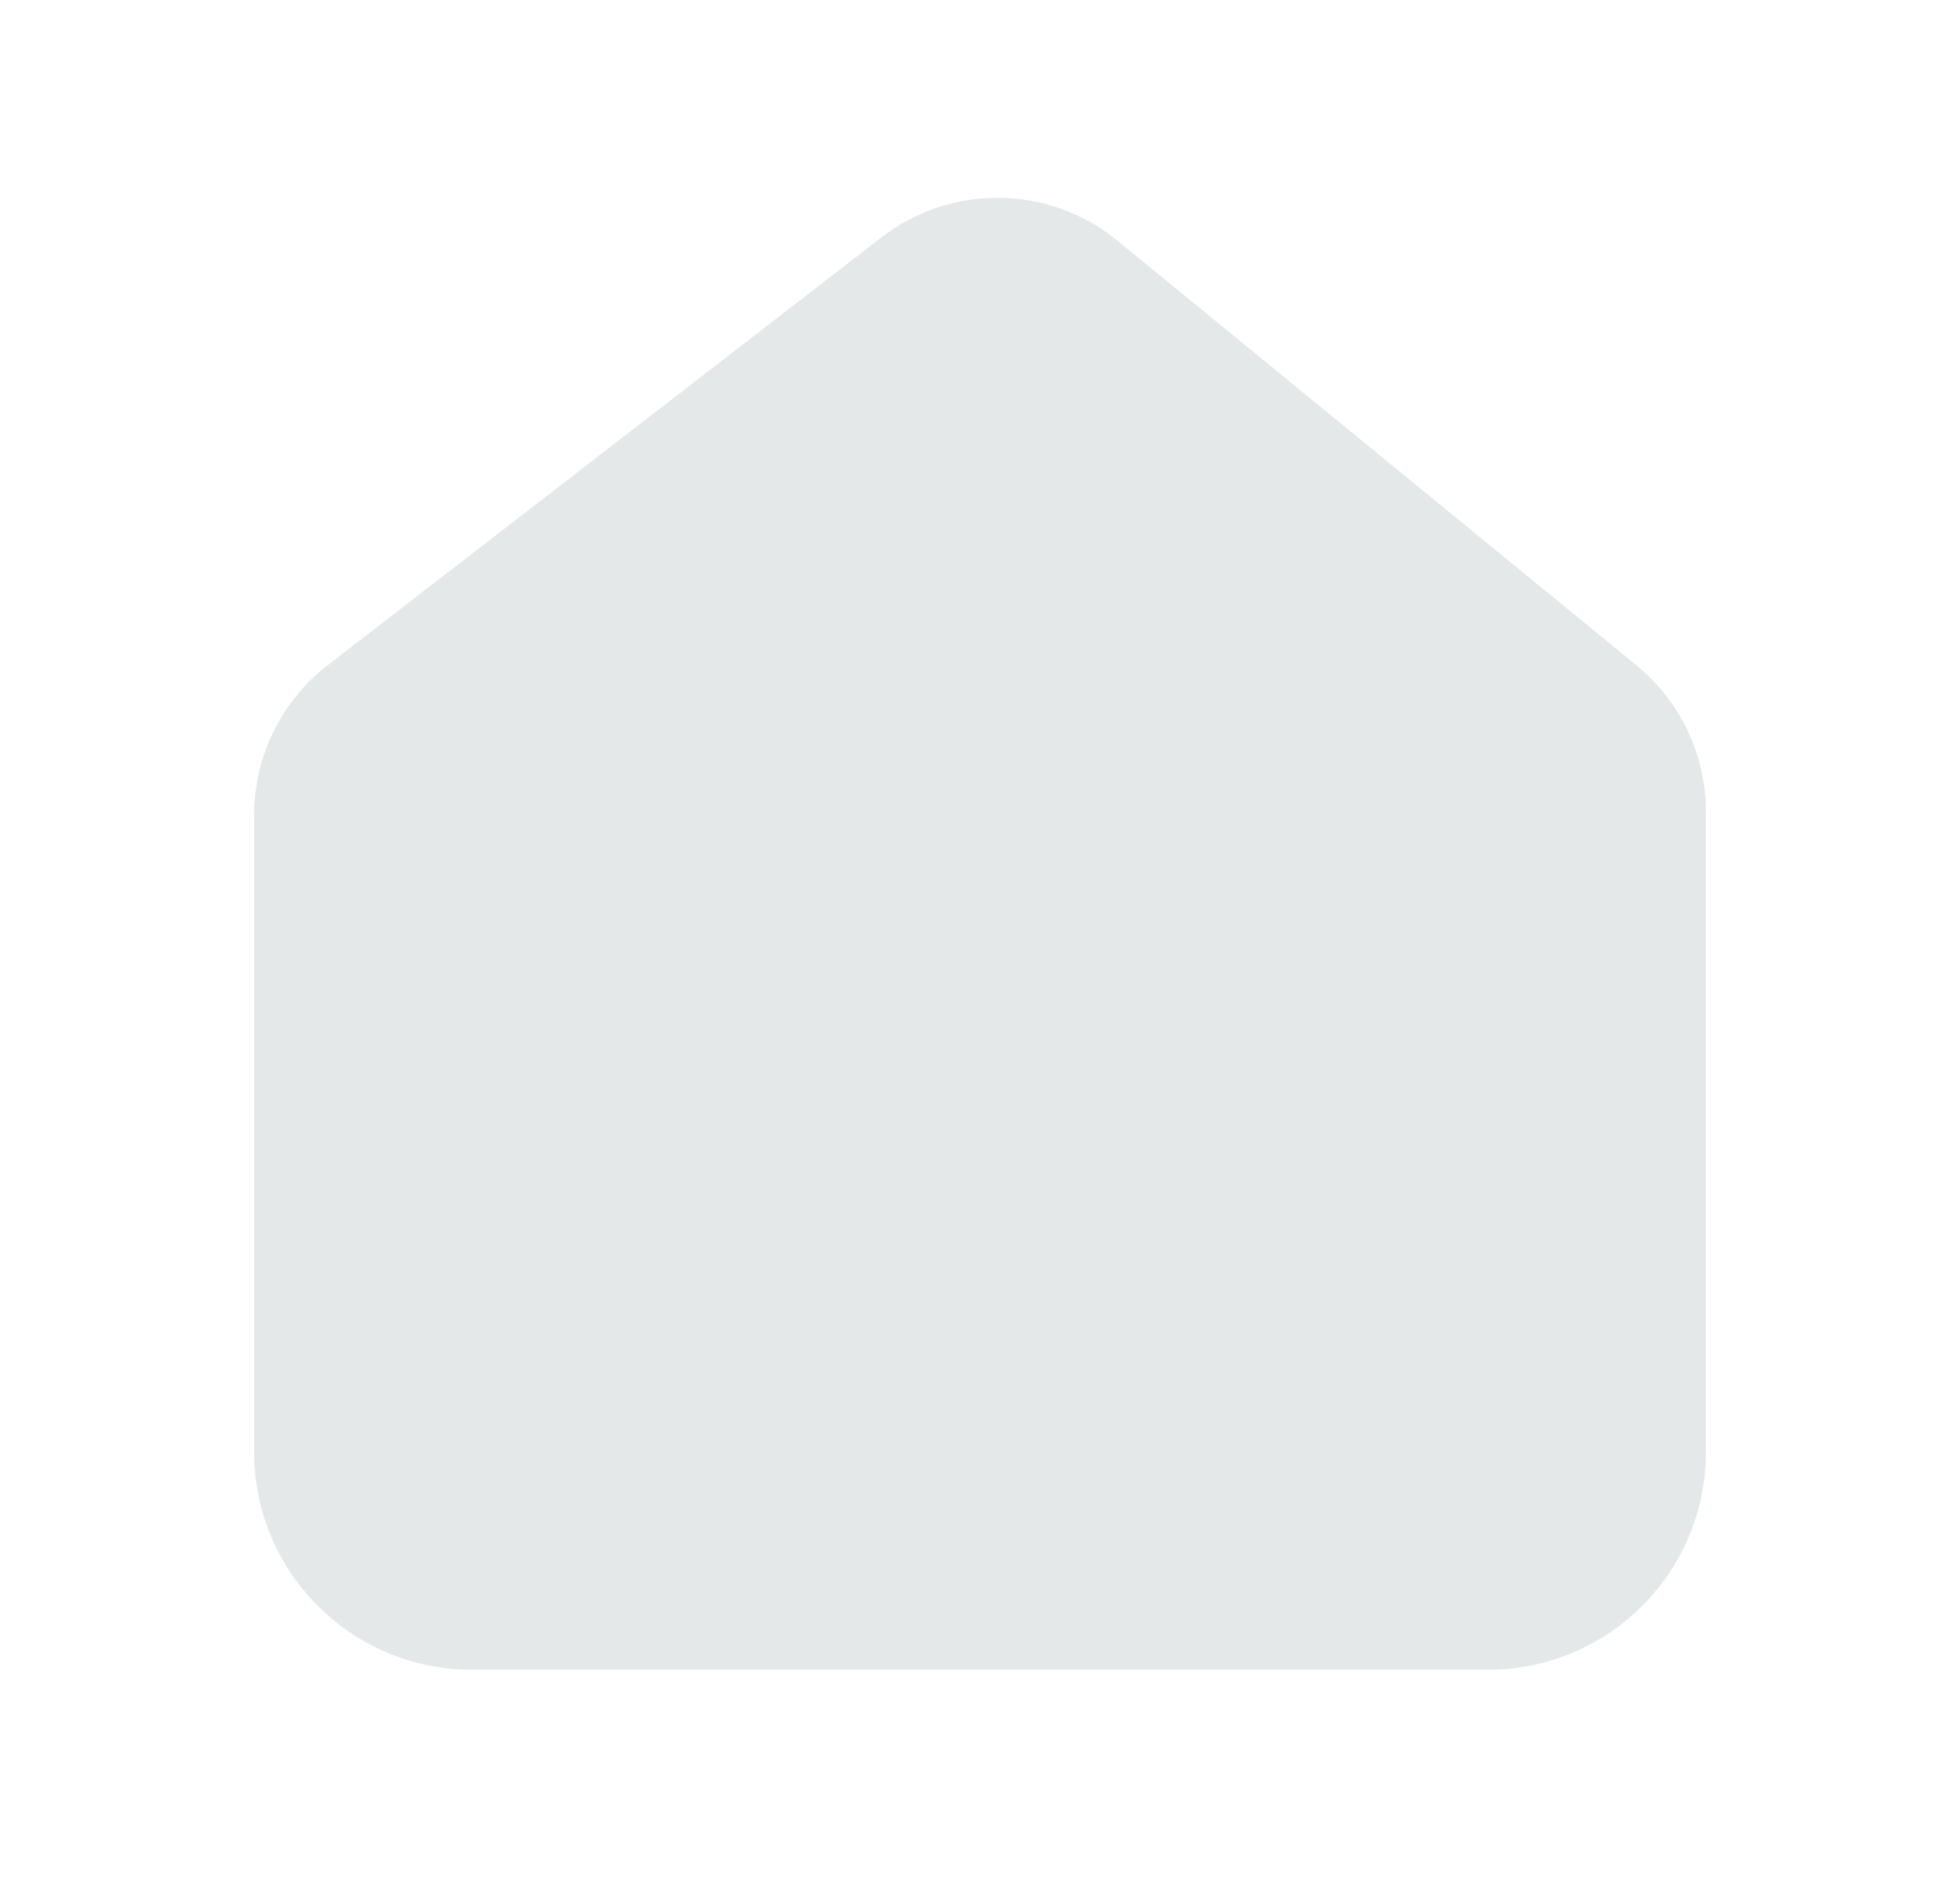
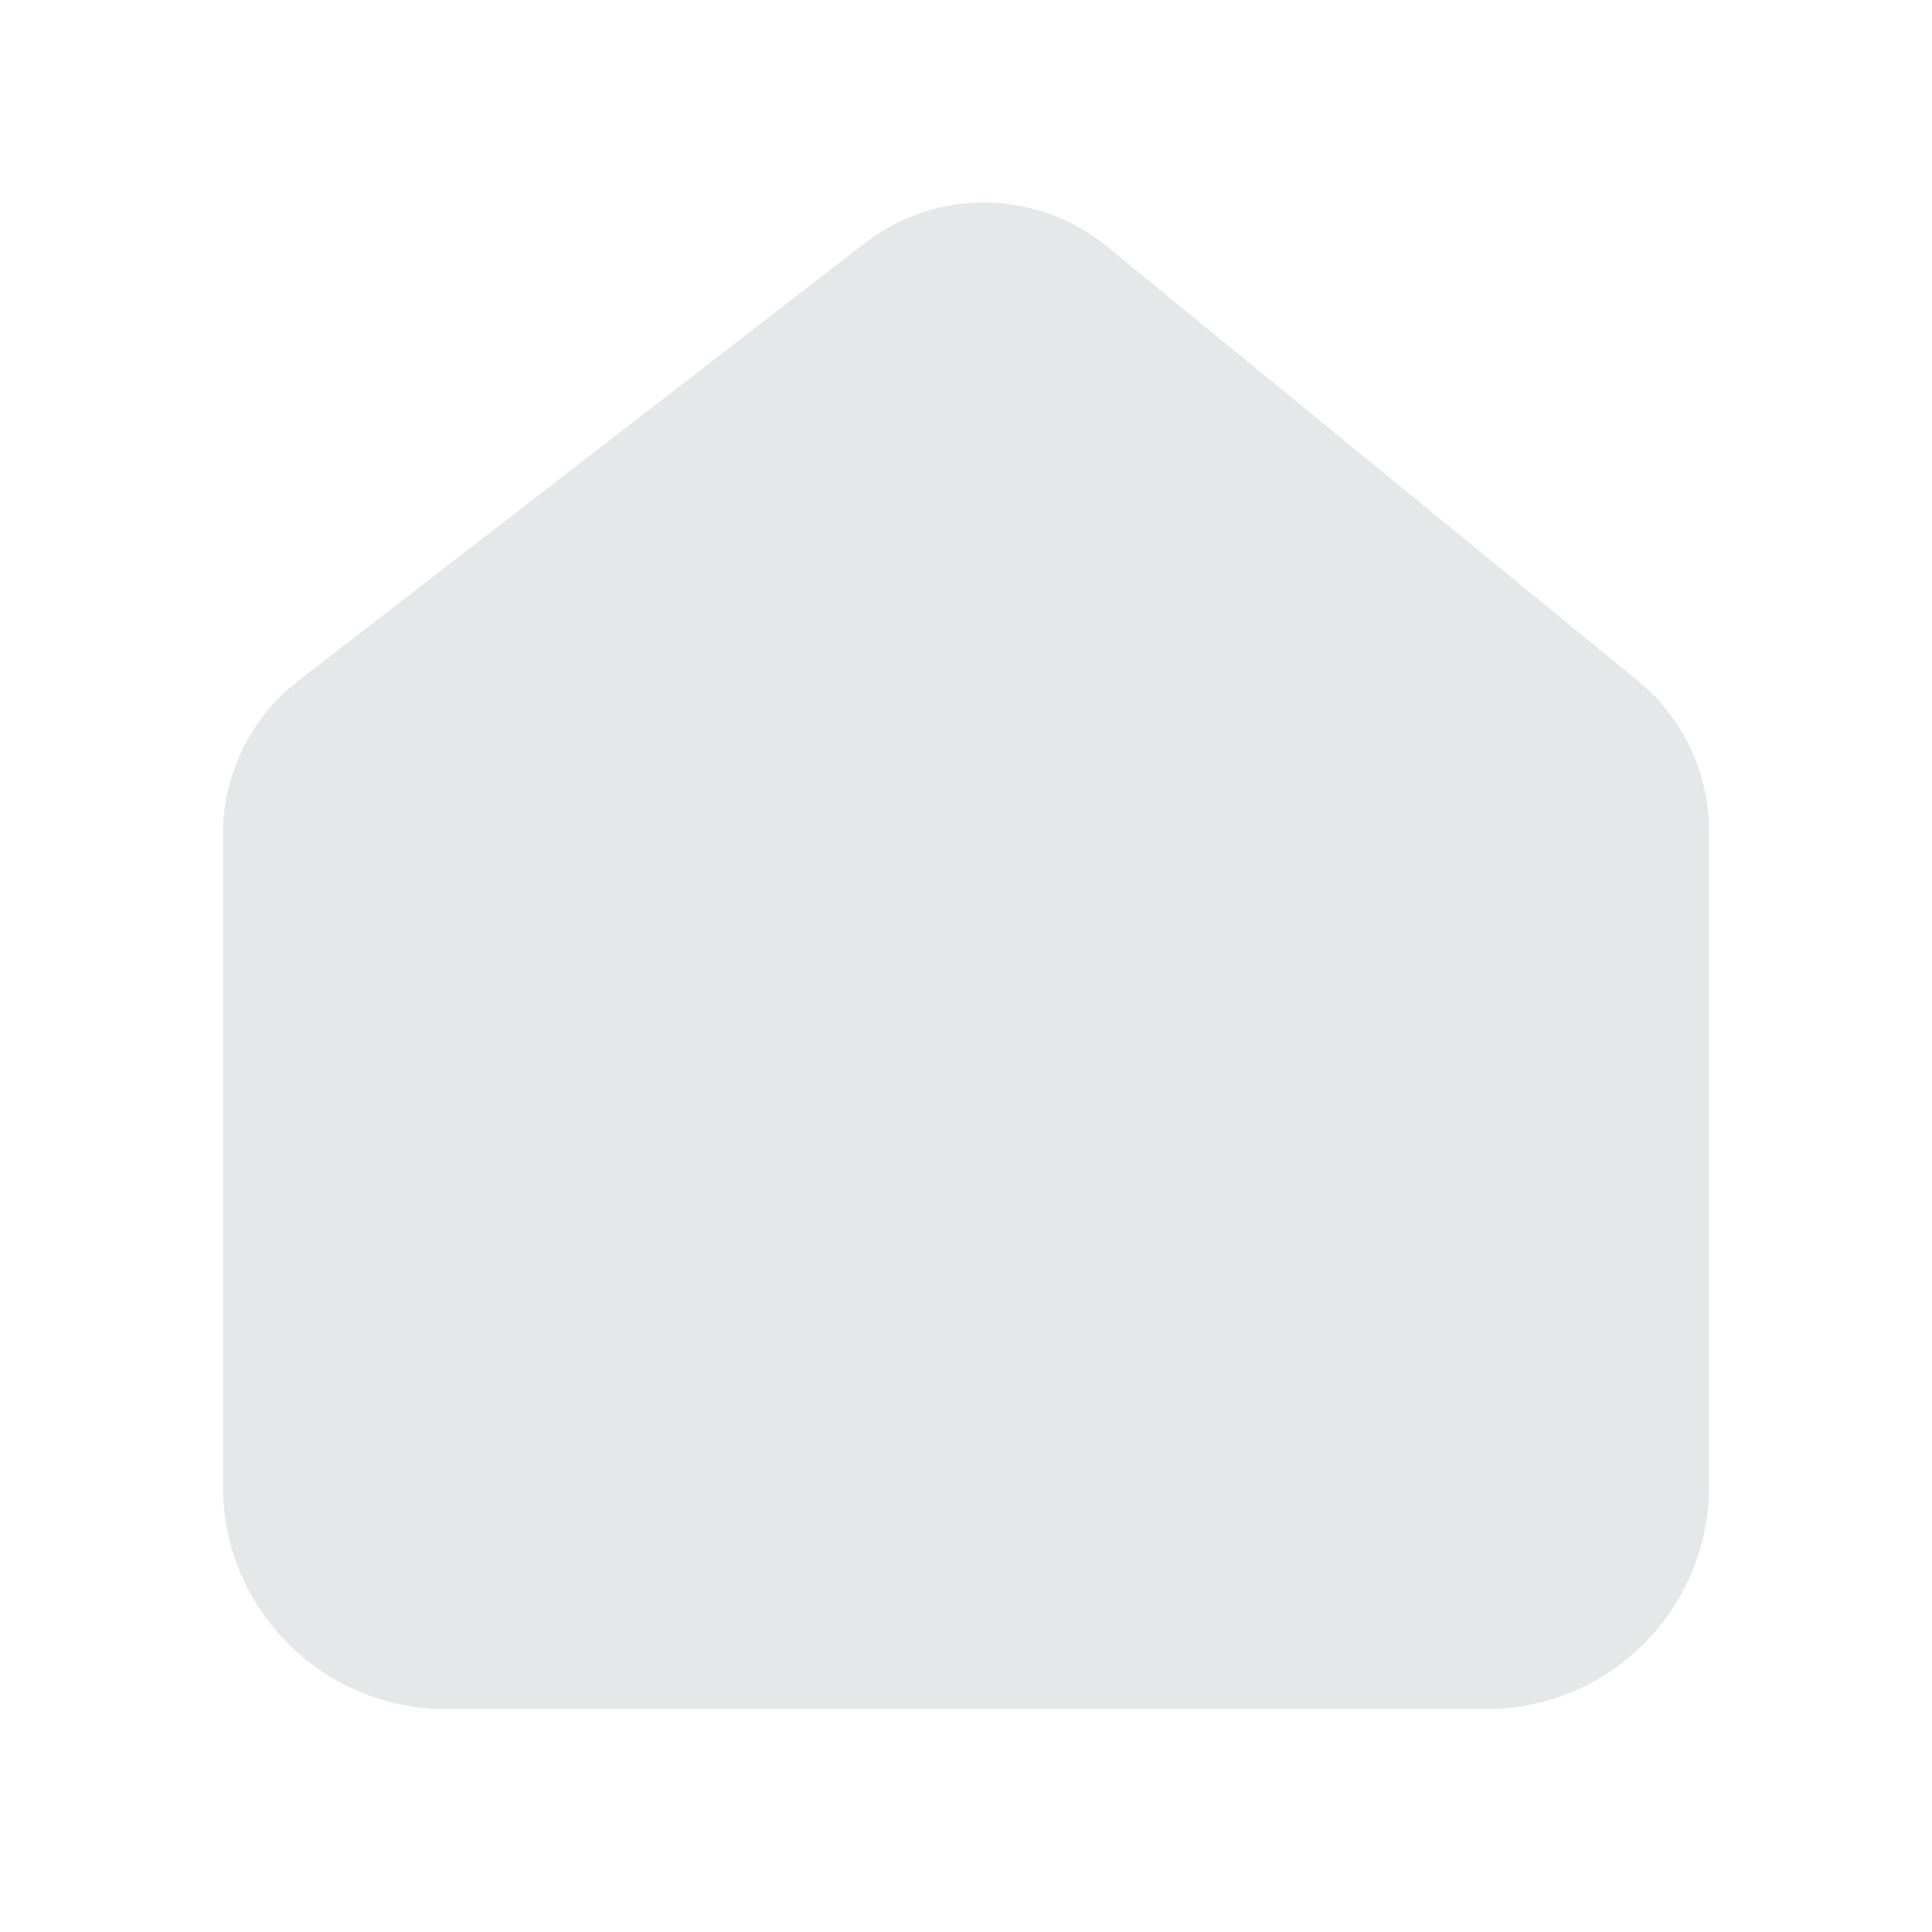
- <svg xmlns="http://www.w3.org/2000/svg" width="27" height="26" viewBox="0 0 27 26" fill="none">
-   <path d="M3.5 20V11.229C3.5 10.42 3.875 9.656 4.516 9.161L12.142 3.27C13.104 2.526 14.452 2.545 15.394 3.315L22.541 9.162C23.148 9.658 23.5 10.4 23.5 11.184V20C23.5 21.657 22.157 23 20.5 23H6.5C4.843 23 3.5 21.657 3.5 20Z" fill="#E5E8E9" />
+ <svg xmlns="http://www.w3.org/2000/svg" width="26" height="26" viewBox="0 0 26 26" fill="none">
+   <path d="M3 20V11.229C3 10.42 3.375 9.656 4.016 9.161L11.642 3.27C12.604 2.526 13.952 2.545 14.894 3.315L22.041 9.162C22.648 9.658 23 10.4 23 11.184V20C23 21.657 21.657 23 20 23H6C4.343 23 3 21.657 3 20Z" fill="#E5E8E9" />
</svg>
